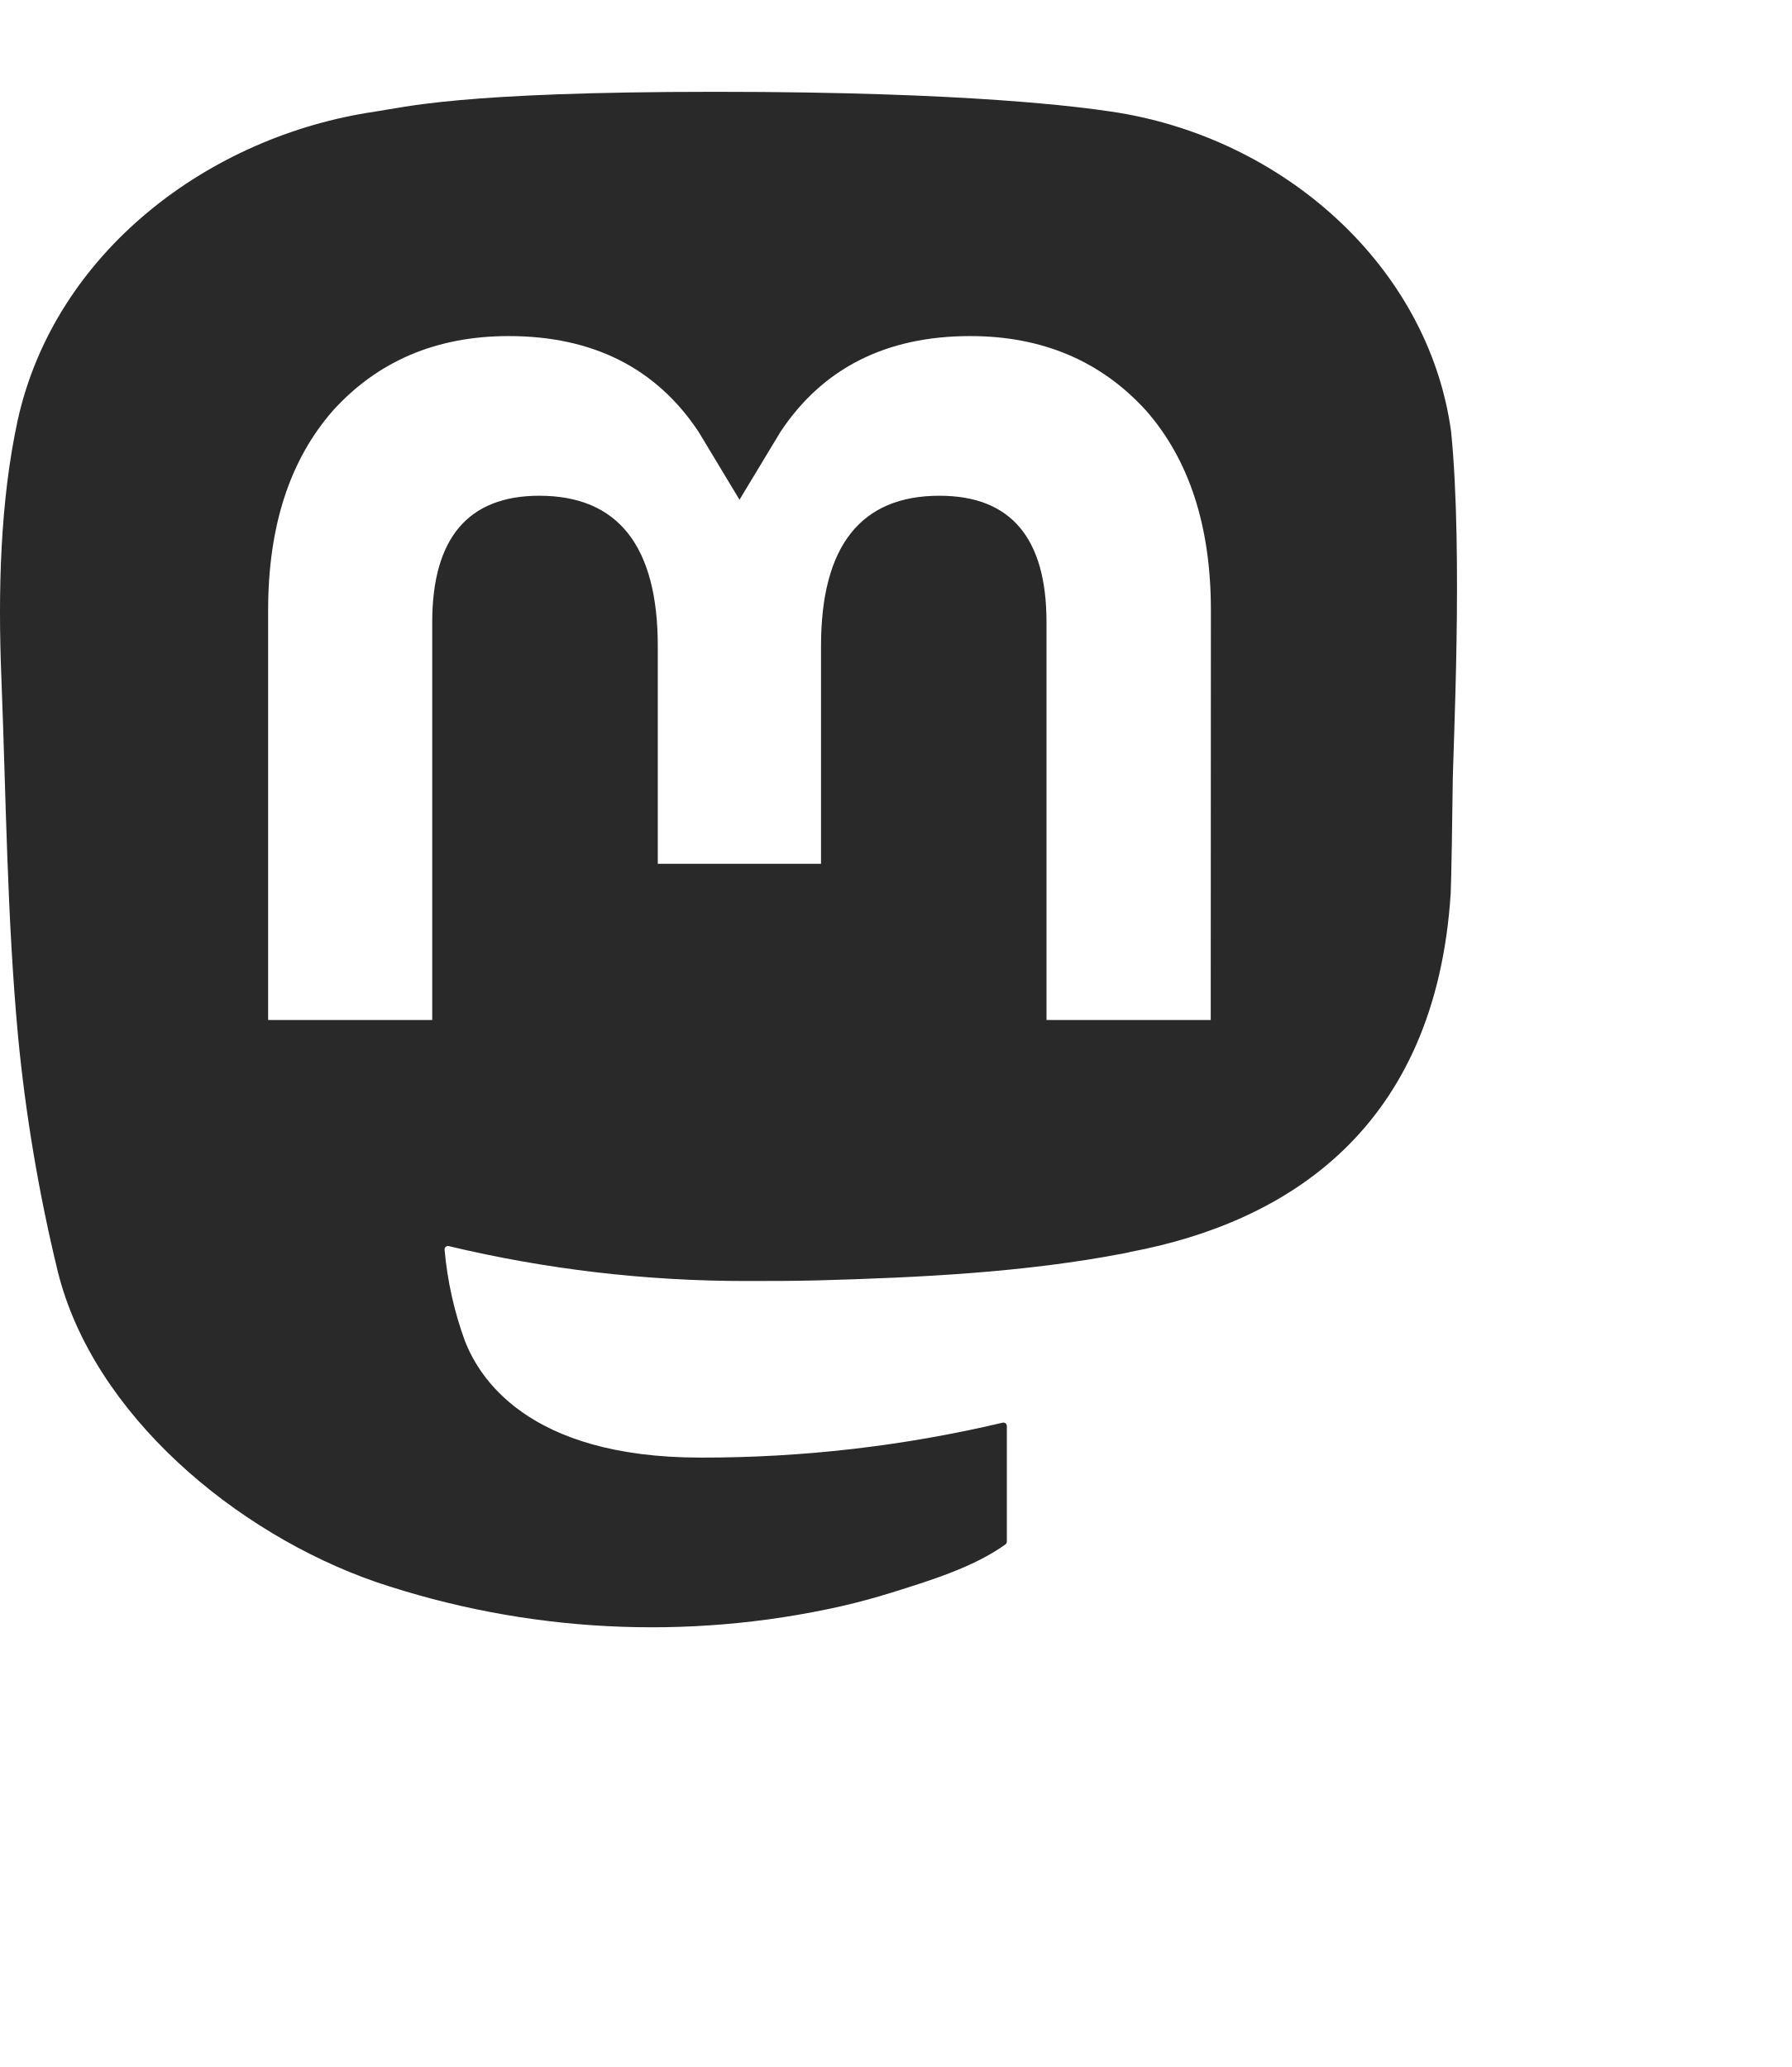
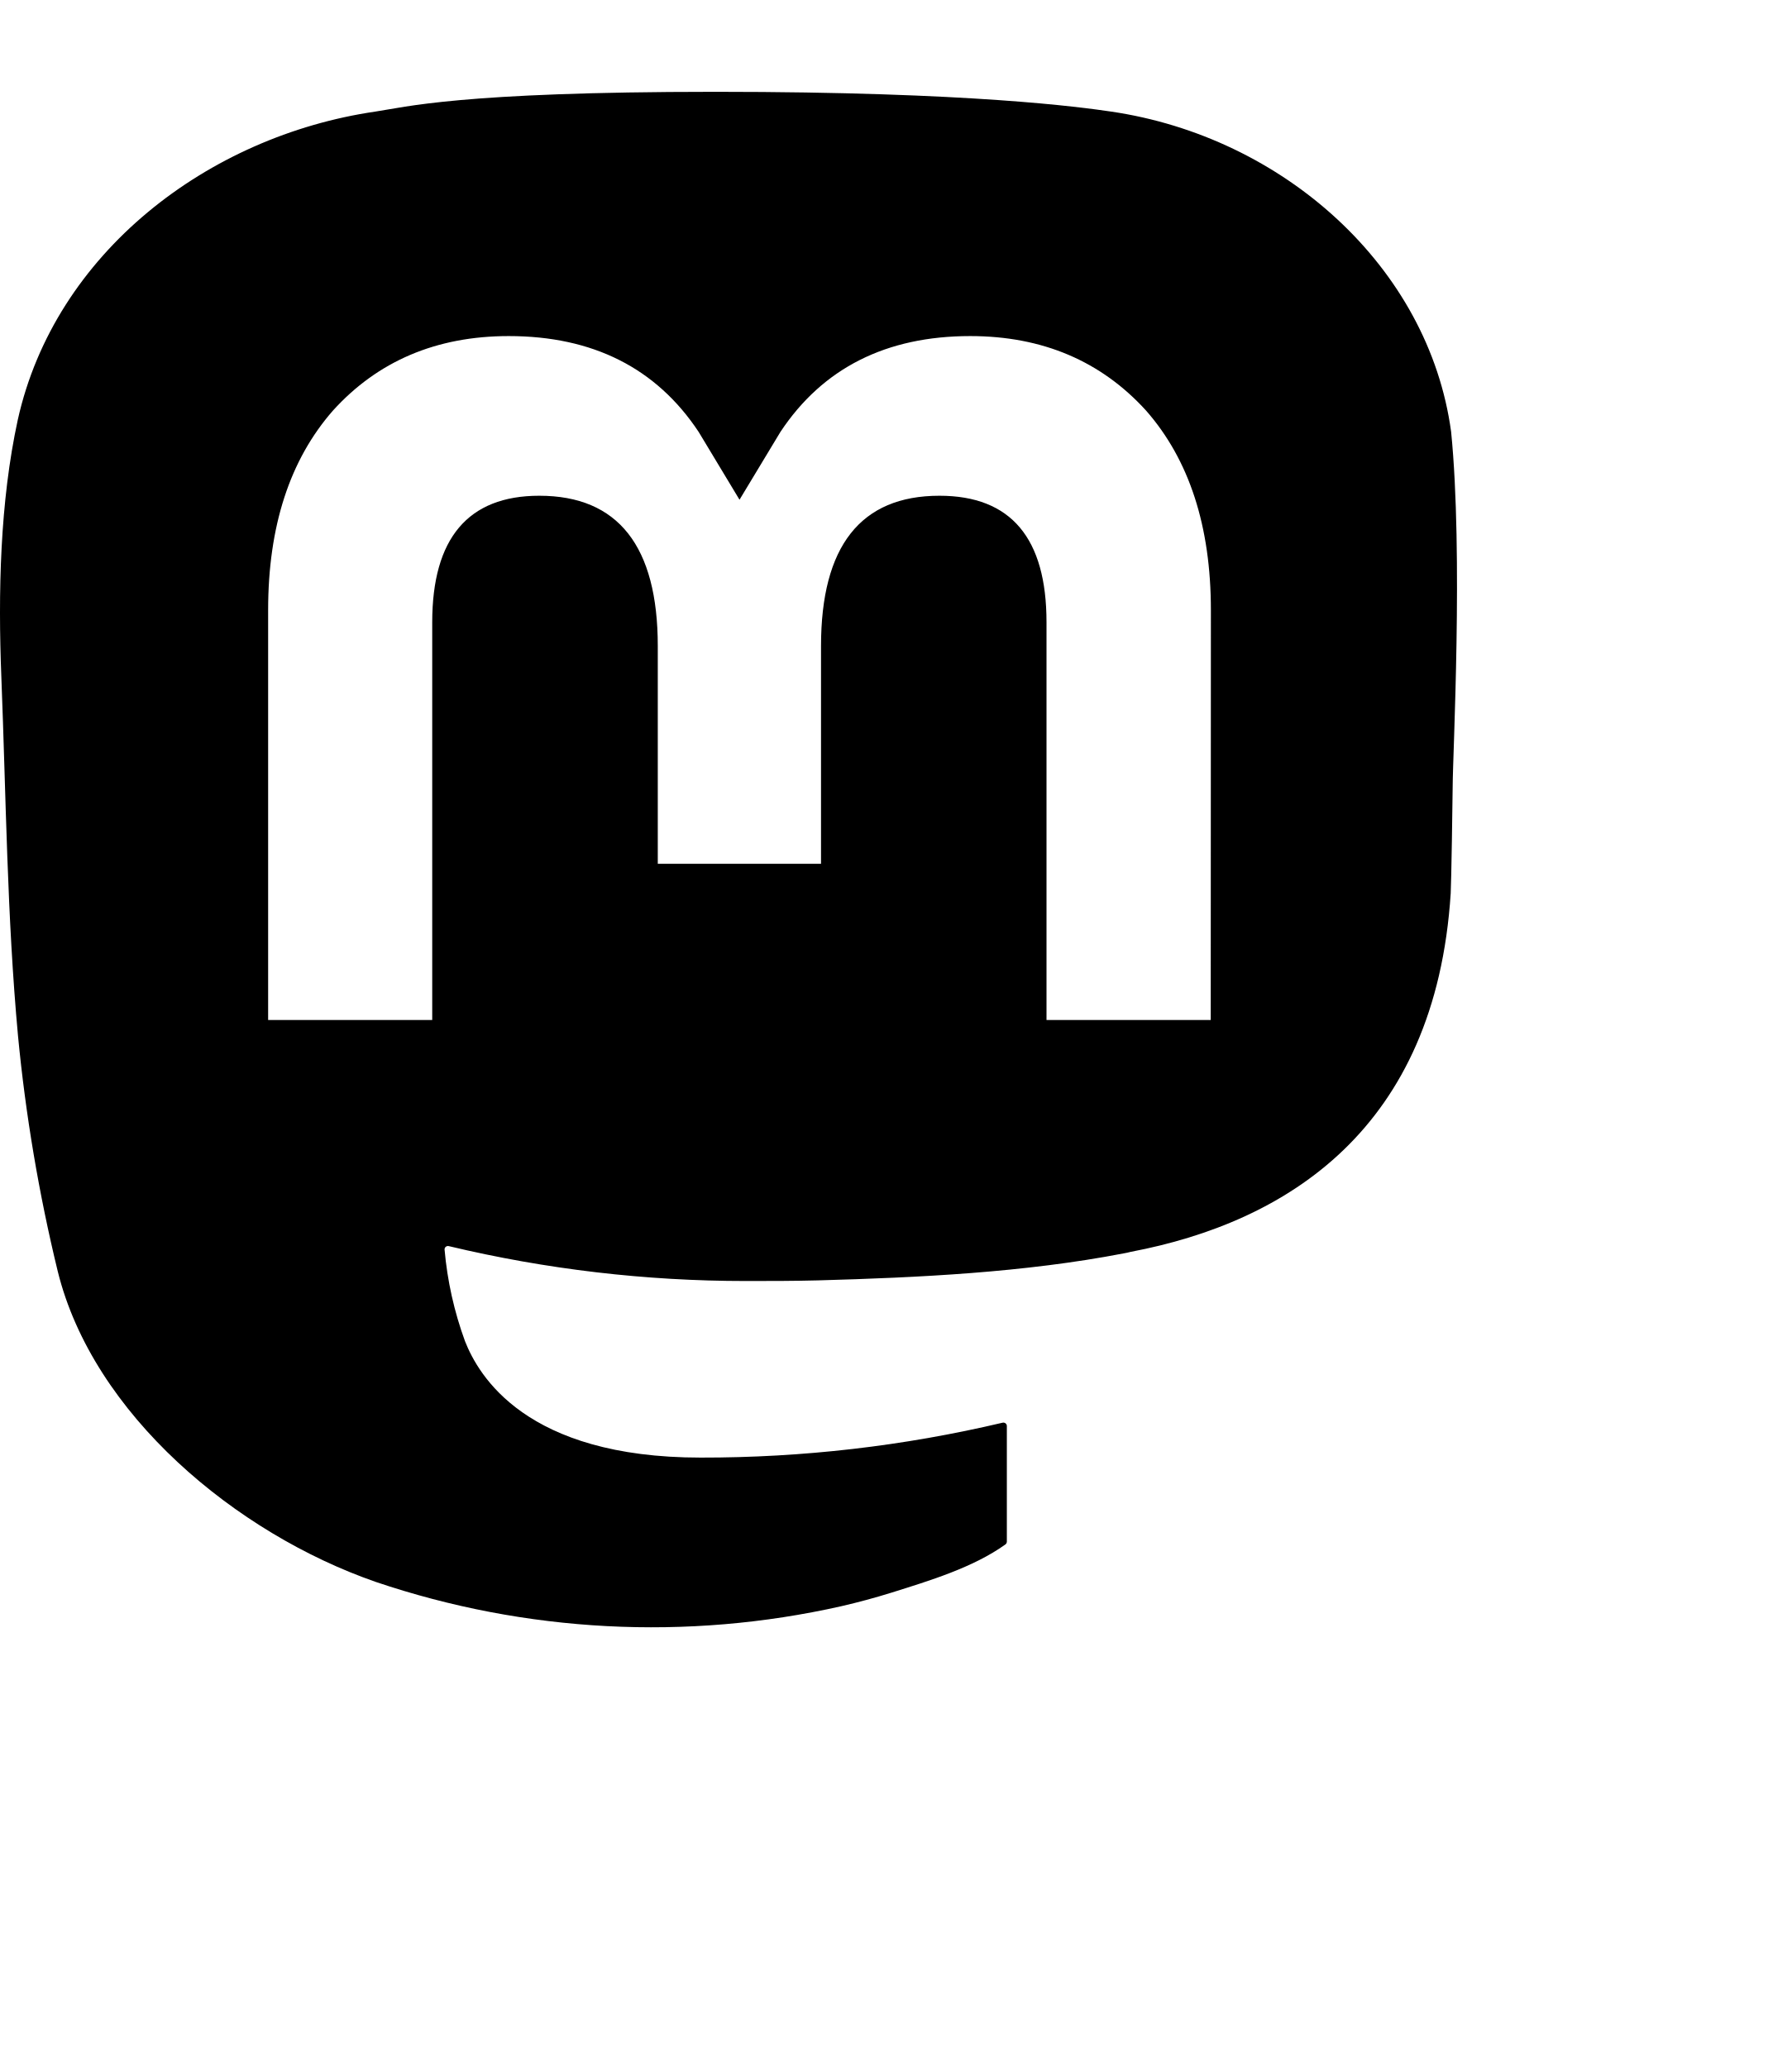
- <svg xmlns="http://www.w3.org/2000/svg" width="26" height="30" viewBox="0 0 91 96" fill="#292929">
+ <svg xmlns="http://www.w3.org/2000/svg" width="26" height="30" viewBox="0 0 91 96" fill="black">
  <path d="M73.701 17.432C72.562 9.052 65.177 2.447 56.424 1.167C54.947 0.951 49.352 0.164 36.39 0.164H36.293C23.328 0.164 20.547 0.951 19.07 1.167C10.56 2.411 2.789 8.346 0.903 16.826C-0.004 21.002 -0.1 25.632 0.068 29.879C0.308 35.97 0.355 42.05 0.914 48.116C1.301 52.145 1.975 56.142 2.932 60.077C4.724 67.344 11.979 73.392 19.088 75.86C26.698 78.433 34.882 78.86 42.724 77.094C43.587 76.895 44.44 76.665 45.283 76.402C47.187 75.803 49.42 75.133 51.062 73.956C51.084 73.94 51.103 73.918 51.116 73.894C51.129 73.869 51.136 73.842 51.137 73.814V67.937C51.136 67.911 51.13 67.885 51.119 67.862C51.107 67.839 51.09 67.818 51.069 67.802C51.049 67.787 51.025 67.775 50.999 67.77C50.974 67.764 50.947 67.764 50.922 67.77C45.898 68.957 40.749 69.552 35.584 69.543C26.694 69.543 24.303 65.37 23.618 63.633C23.068 62.131 22.719 60.565 22.579 58.974C22.578 58.948 22.582 58.921 22.593 58.897C22.604 58.872 22.621 58.85 22.642 58.834C22.663 58.817 22.688 58.805 22.714 58.799C22.74 58.793 22.768 58.794 22.794 58.801C27.735 59.98 32.799 60.575 37.881 60.573C39.104 60.573 40.322 60.573 41.545 60.541C46.656 60.4 52.044 60.141 57.073 59.169C57.198 59.145 57.324 59.123 57.431 59.091C65.364 57.585 72.913 52.855 73.68 40.88C73.709 40.408 73.78 35.941 73.78 35.452C73.784 33.79 74.322 23.658 73.701 17.432ZM61.492 47.314H53.151V27.107C53.151 22.853 51.359 20.683 47.714 20.683C43.706 20.683 41.699 23.25 41.699 28.319V39.38H33.408V28.319C33.408 23.25 31.397 20.683 27.389 20.683C23.765 20.683 21.955 22.853 21.952 27.107V47.314H13.618V26.494C13.618 22.239 14.716 18.86 16.912 16.355C19.177 13.855 22.149 12.572 25.837 12.572C30.106 12.572 33.333 14.195 35.483 17.439L37.559 20.885L39.638 17.439C41.788 14.195 45.014 12.572 49.276 12.572C52.961 12.572 55.933 13.855 58.206 16.355C60.402 18.857 61.5 22.237 61.5 26.494L61.492 47.314Z" fill="inherit" />
</svg>
